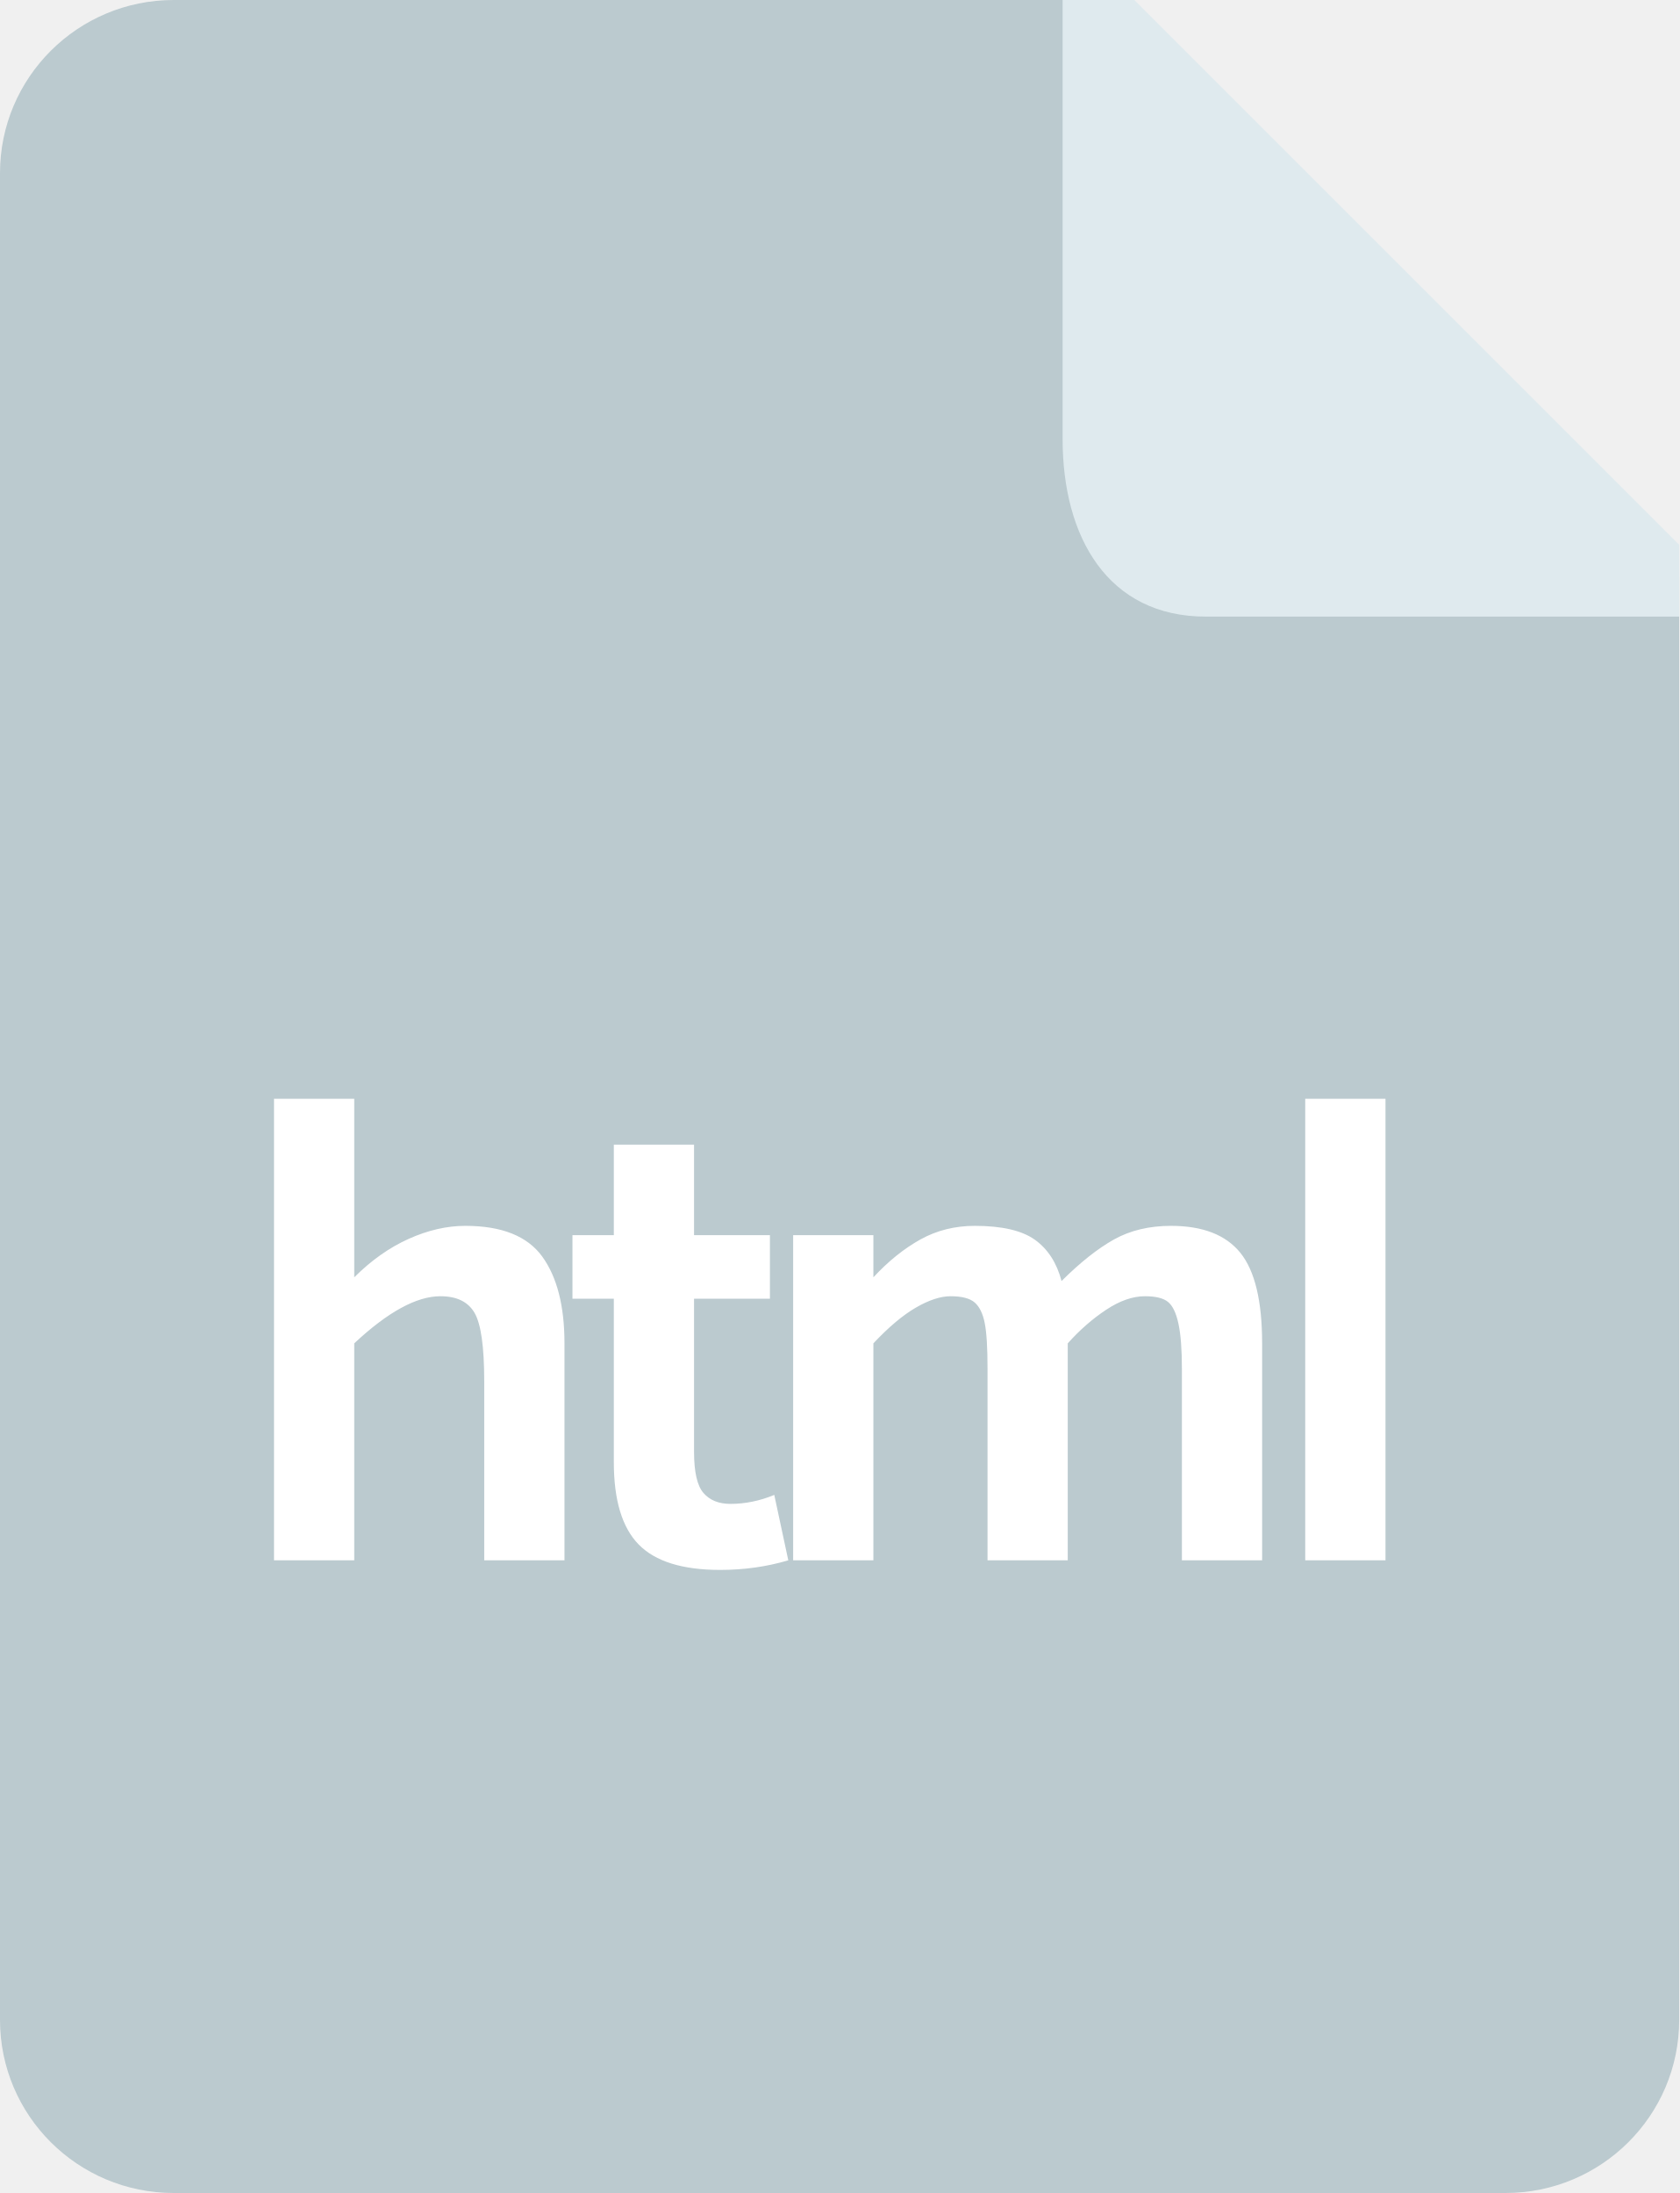
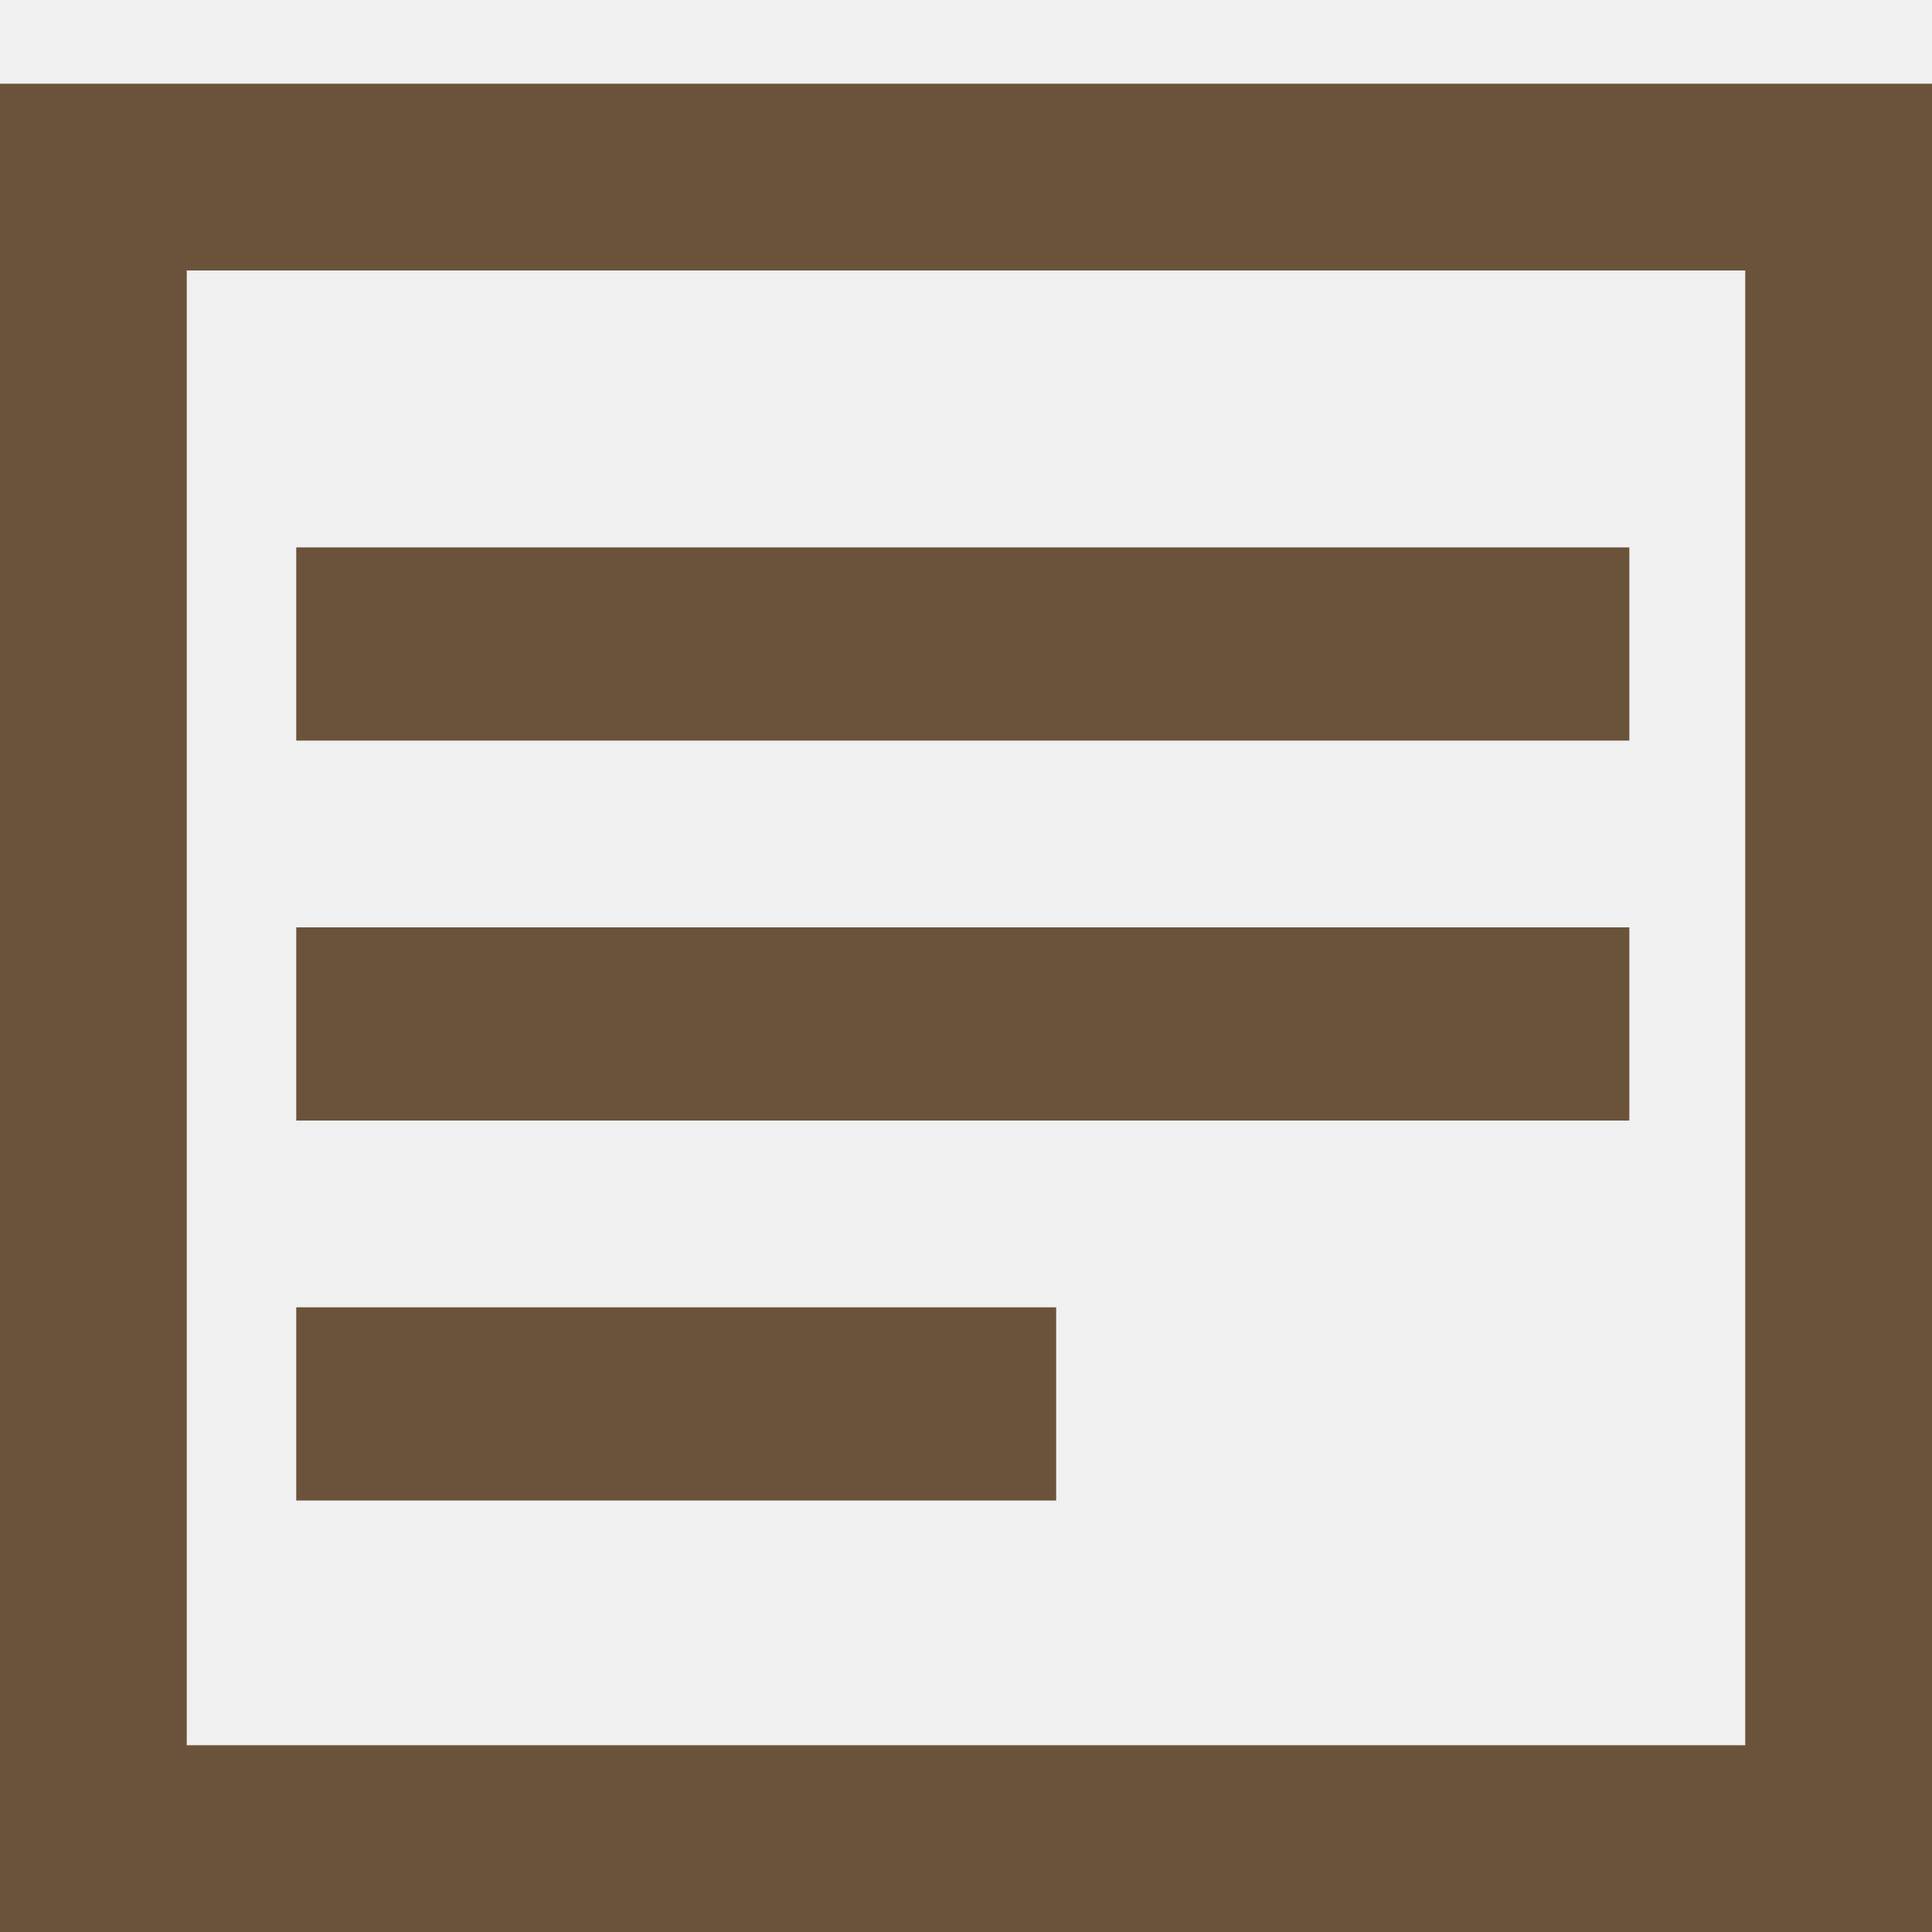
- <svg xmlns="http://www.w3.org/2000/svg" height="64" preserveAspectRatio="xMidYMid" viewBox="0 0 49 64" width="49">
-   <defs>
-     <style>
-       .cls-1 {
-         fill: #bbcacf;
-       }
- 
-       .cls-1, .cls-2, .cls-3 {
-         fill-rule: evenodd;
-       }
- 
-       .cls-2 {
-         fill: #fff;
-       }
- 
-       .cls-3 {
-         fill: #dfeaee;
-       }
-     </style>
-   </defs>
-   <g>
-     <path class="cls-1" d="M49.000,16.842 L49.000,58.947 C49.000,61.738 46.730,64.000 43.931,64.000 L5.069,64.000 C2.269,64.000 -0.000,61.738 -0.000,58.947 L-0.000,5.053 C-0.000,2.262 2.269,-0.000 5.069,-0.000 L32.103,-0.000 L49.000,16.842 Z" />
-     <path class="cls-2" d="M38.088,45.536 L38.088,32.066 L40.430,32.066 L40.430,45.536 L38.088,45.536 ZM34.489,39.945 C34.489,39.385 34.456,38.947 34.389,38.634 C34.322,38.320 34.221,38.108 34.085,37.996 C33.949,37.884 33.723,37.829 33.409,37.829 C33.052,37.829 32.674,37.961 32.274,38.227 C31.875,38.492 31.503,38.818 31.158,39.204 L31.158,45.536 L28.817,45.536 L28.817,39.945 C28.817,39.330 28.790,38.886 28.735,38.611 C28.681,38.337 28.584,38.138 28.445,38.014 C28.305,37.891 28.070,37.829 27.737,37.829 C27.446,37.829 27.111,37.939 26.729,38.159 C26.348,38.379 25.934,38.727 25.486,39.204 L25.486,45.536 L23.145,45.536 L23.145,36.047 L25.486,36.047 L25.486,37.277 C25.922,36.806 26.379,36.439 26.857,36.173 C27.334,35.908 27.864,35.775 28.445,35.775 C29.237,35.775 29.823,35.911 30.201,36.182 C30.579,36.454 30.837,36.855 30.977,37.385 C31.521,36.843 32.031,36.439 32.506,36.173 C32.981,35.908 33.536,35.775 34.171,35.775 C35.097,35.775 35.771,36.038 36.195,36.562 C36.618,37.087 36.830,37.967 36.830,39.204 L36.830,45.536 L34.489,45.536 L34.489,39.945 ZM18.638,45.075 C18.153,44.580 17.912,43.778 17.912,42.668 L17.912,37.901 L16.705,37.901 L16.705,36.047 L17.912,36.047 L17.912,33.405 L20.253,33.405 L20.253,36.047 L22.467,36.047 L22.467,37.901 L20.253,37.901 L20.253,42.370 C20.253,42.961 20.345,43.362 20.530,43.573 C20.714,43.784 20.976,43.889 21.315,43.889 C21.744,43.889 22.171,43.802 22.594,43.627 L23.003,45.536 C22.373,45.723 21.711,45.816 21.015,45.816 C19.914,45.816 19.122,45.569 18.638,45.075 ZM14.130,40.307 C14.130,39.306 14.037,38.643 13.849,38.317 C13.661,37.991 13.329,37.829 12.851,37.829 C12.155,37.829 11.317,38.287 10.337,39.204 L10.337,45.536 L7.996,45.536 L7.996,32.066 L10.337,32.066 L10.337,37.277 C10.833,36.782 11.362,36.408 11.925,36.155 C12.488,35.902 13.038,35.775 13.577,35.775 C14.642,35.775 15.390,36.074 15.823,36.671 C16.255,37.268 16.472,38.112 16.472,39.204 L16.472,45.536 L14.130,45.536 L14.130,40.307 Z" />
-     <path class="cls-3" d="M49.000,15.899 L49.000,17.995 L35.187,17.995 C32.327,17.995 31.008,15.675 31.008,12.814 L31.008,-0.000 L33.100,-0.000 L49.000,15.899 Z" />
-   </g>
+ <svg xmlns="http://www.w3.org/2000/svg" version="1.1" id="Layer_1" x="0px" y="0px" viewBox="0 0 30 30" enable-background="new 0 0 30 30" xml:space="preserve">
+   <path fill="#6B533B" d="M4.6,20.3h11.8v3H4.6V20.3 M4.6,14.4h20.7v3H4.6V14.4z M4.6,8.5h20.7v3H4.6V8.5z M30,30H0V1.3h30V30z   M2.9,27.1h24.2V4.2H2.9" />
</svg>
